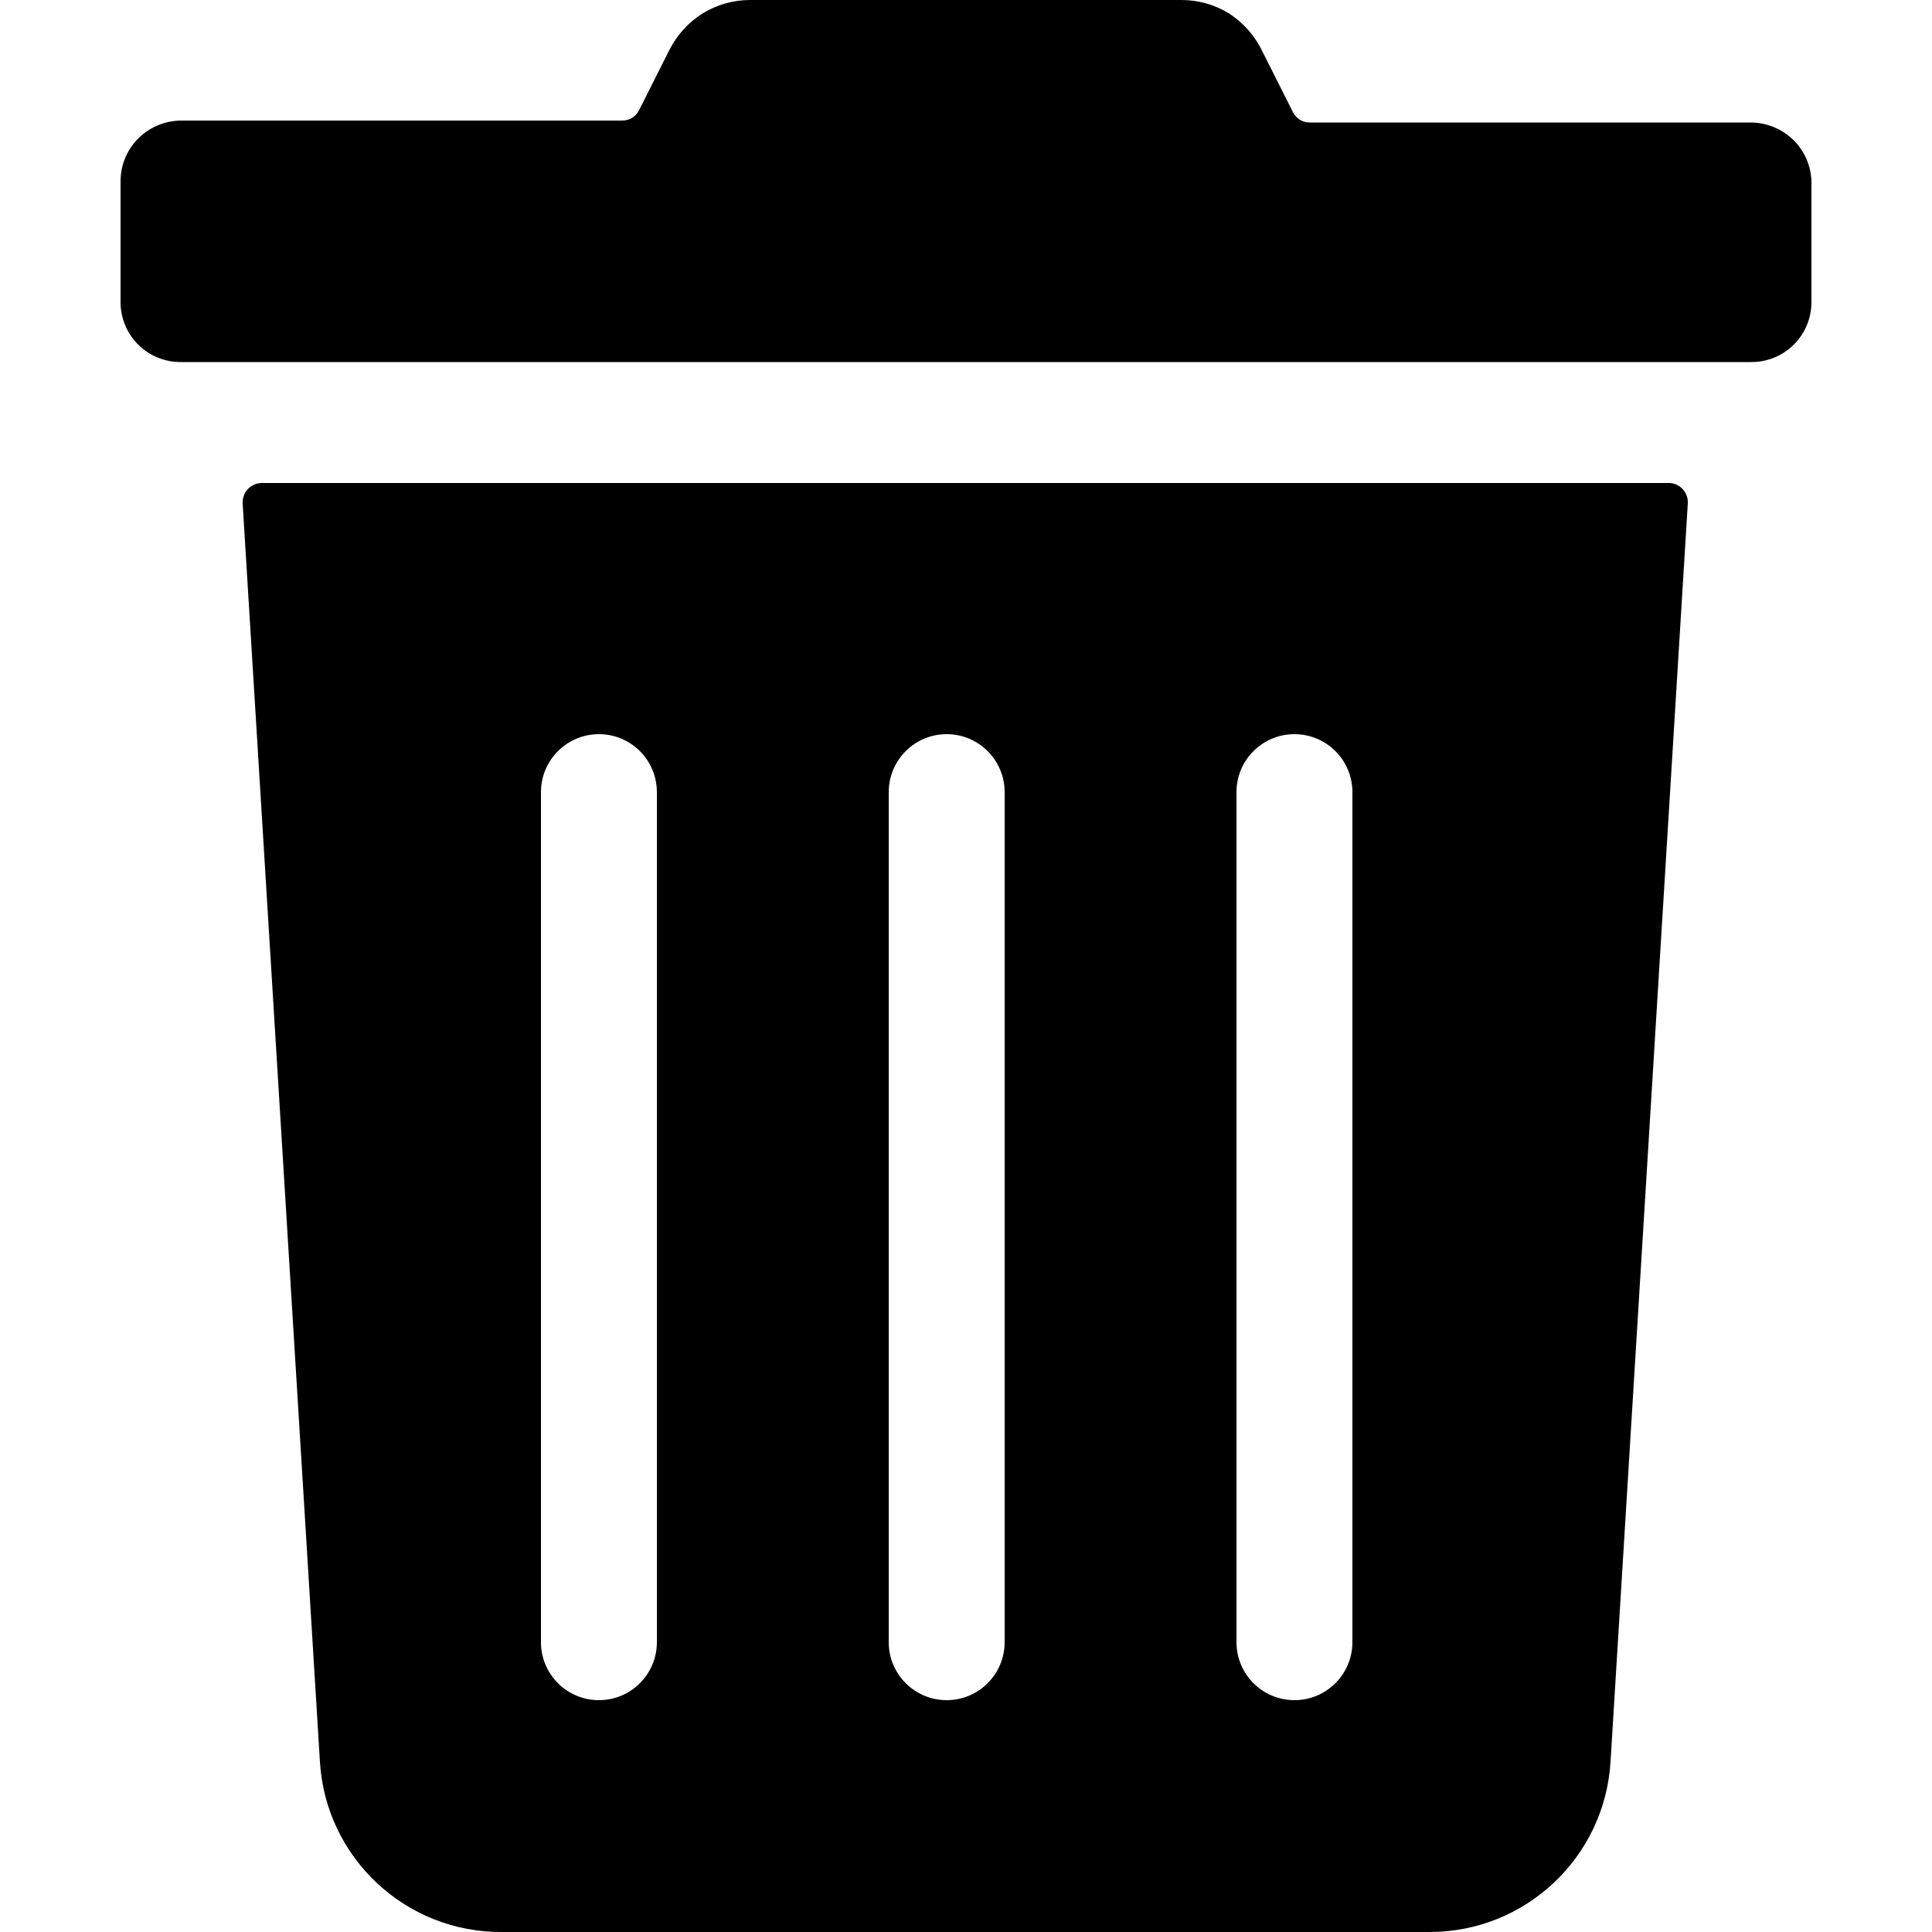
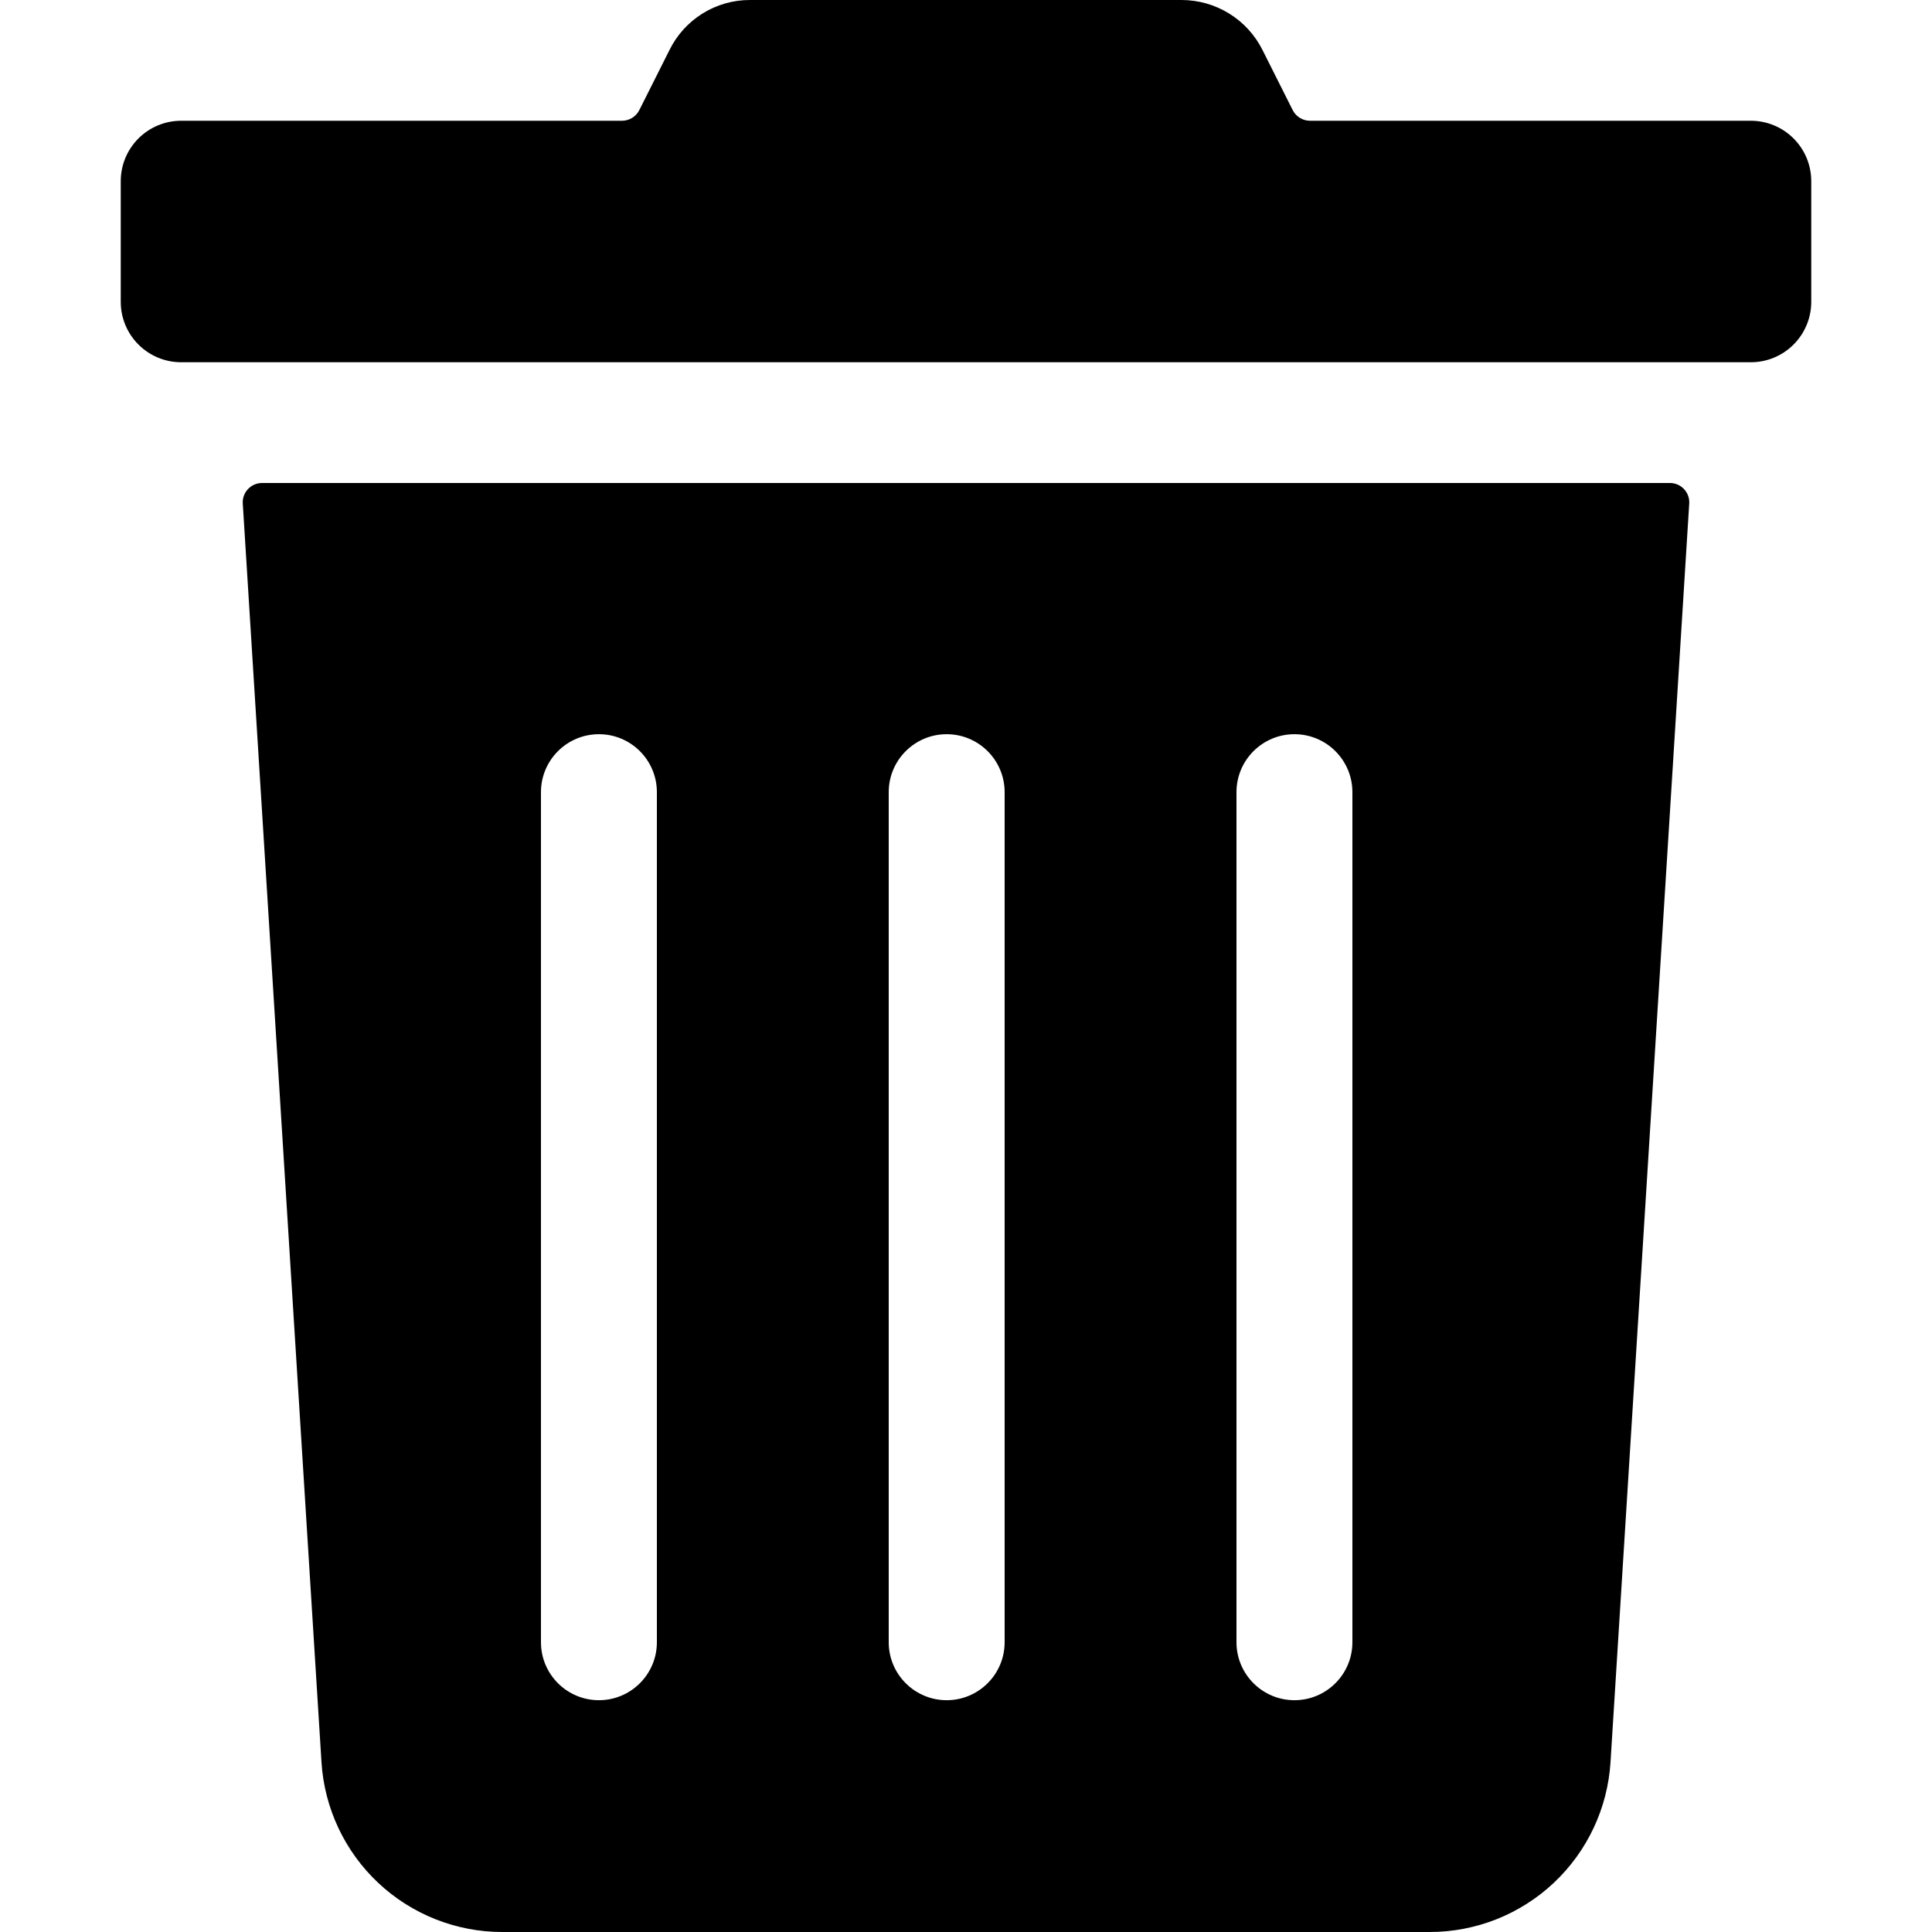
- <svg xmlns="http://www.w3.org/2000/svg" viewBox="0 0 50 50">
-   <defs>
-     <style>.a{fill-rule:evenodd;}</style>
-   </defs>
-   <path class="a" d="M43.22,12.5H6.78a.5.5,0,0,0-.5.53l2,32.57A4.69,4.69,0,0,0,13,50H37a4.69,4.69,0,0,0,4.68-4.4l2-32.57A.5.5,0,0,0,43.22,12.5ZM17,42.5a1.5,1.5,0,0,1-3,0v-22a1.5,1.5,0,0,1,3,0Zm9,0a1.5,1.5,0,0,1-3,0v-22a1.5,1.5,0,0,1,3,0Zm9,0a1.5,1.5,0,0,1-3,0v-22a1.5,1.5,0,0,1,3,0Z" />
-   <path class="a" d="M46.88,4.69V7.81a1.55,1.55,0,0,1-1.57,1.56H4.69A1.55,1.55,0,0,1,3.12,7.81V4.69a1.57,1.57,0,0,1,.46-1.11,1.59,1.59,0,0,1,1.11-.46H16.1a.48.48,0,0,0,.44-.27l.78-1.55a2.39,2.39,0,0,1,.86-.95A2.34,2.34,0,0,1,19.41,0H30.58a2.34,2.34,0,0,1,1.23.35,2.41,2.41,0,0,1,.87,1l.78,1.55a.48.48,0,0,0,.44.27H45.31a1.59,1.59,0,0,1,1.11.46A1.57,1.57,0,0,1,46.88,4.69Z" />
+ <svg xmlns="http://www.w3.org/2000/svg" width="50" height="50" viewBox="0 0 50 50" fill="none">
+   <path d="M45.312 3.125H33.902C33.713 3.125 33.54 3.018 33.455 2.85L32.676 1.299C32.481 0.908 32.182 0.58 31.811 0.351C31.44 0.121 31.012 -0 30.576 1.71218e-05H19.414C18.979 -0.002 18.552 0.119 18.182 0.349C17.813 0.579 17.515 0.908 17.324 1.299L16.545 2.85C16.46 3.018 16.287 3.125 16.098 3.125H4.688C4.273 3.125 3.876 3.29 3.583 3.583C3.29 3.876 3.125 4.273 3.125 4.688V7.813C3.125 8.227 3.29 8.624 3.583 8.917C3.876 9.21 4.273 9.375 4.688 9.375H45.312C45.727 9.375 46.124 9.21 46.417 8.917C46.71 8.624 46.875 8.227 46.875 7.813V4.688C46.875 4.273 46.71 3.876 46.417 3.583C46.124 3.29 45.727 3.125 45.312 3.125Z" fill="black" />
+   <path fill-rule="evenodd" clip-rule="evenodd" d="M8.32 45.605C8.395 46.795 8.92 47.912 9.789 48.729C10.658 49.545 11.806 50 12.998 50H37.002C38.194 50 39.342 49.545 40.211 48.729C41.08 47.912 41.605 46.795 41.68 45.605L43.717 13.031C43.735 12.743 43.506 12.5 43.218 12.5H6.782C6.494 12.5 6.265 12.743 6.283 13.031L8.32 45.605ZM26 20.501C26 19.673 25.328 19.001 24.5 19.001C23.672 19.001 23 19.673 23 20.501L23 42.501C23 43.329 23.672 44.001 24.5 44.001C25.328 44.001 26 43.329 26 42.501L26 20.501ZM15.5 19.001C16.328 19.001 17 19.673 17 20.501L17 42.501C17 43.329 16.328 44.001 15.5 44.001C14.672 44.001 14 43.329 14 42.501L14 20.501C14 19.673 14.672 19.001 15.5 19.001ZM35 20.501C35 19.673 34.328 19.001 33.5 19.001C32.672 19.001 32 19.673 32 20.501L32 42.501C32 43.329 32.672 44.001 33.5 44.001C34.328 44.001 35 43.329 35 42.501L35 20.501Z" fill="black" />
</svg>
